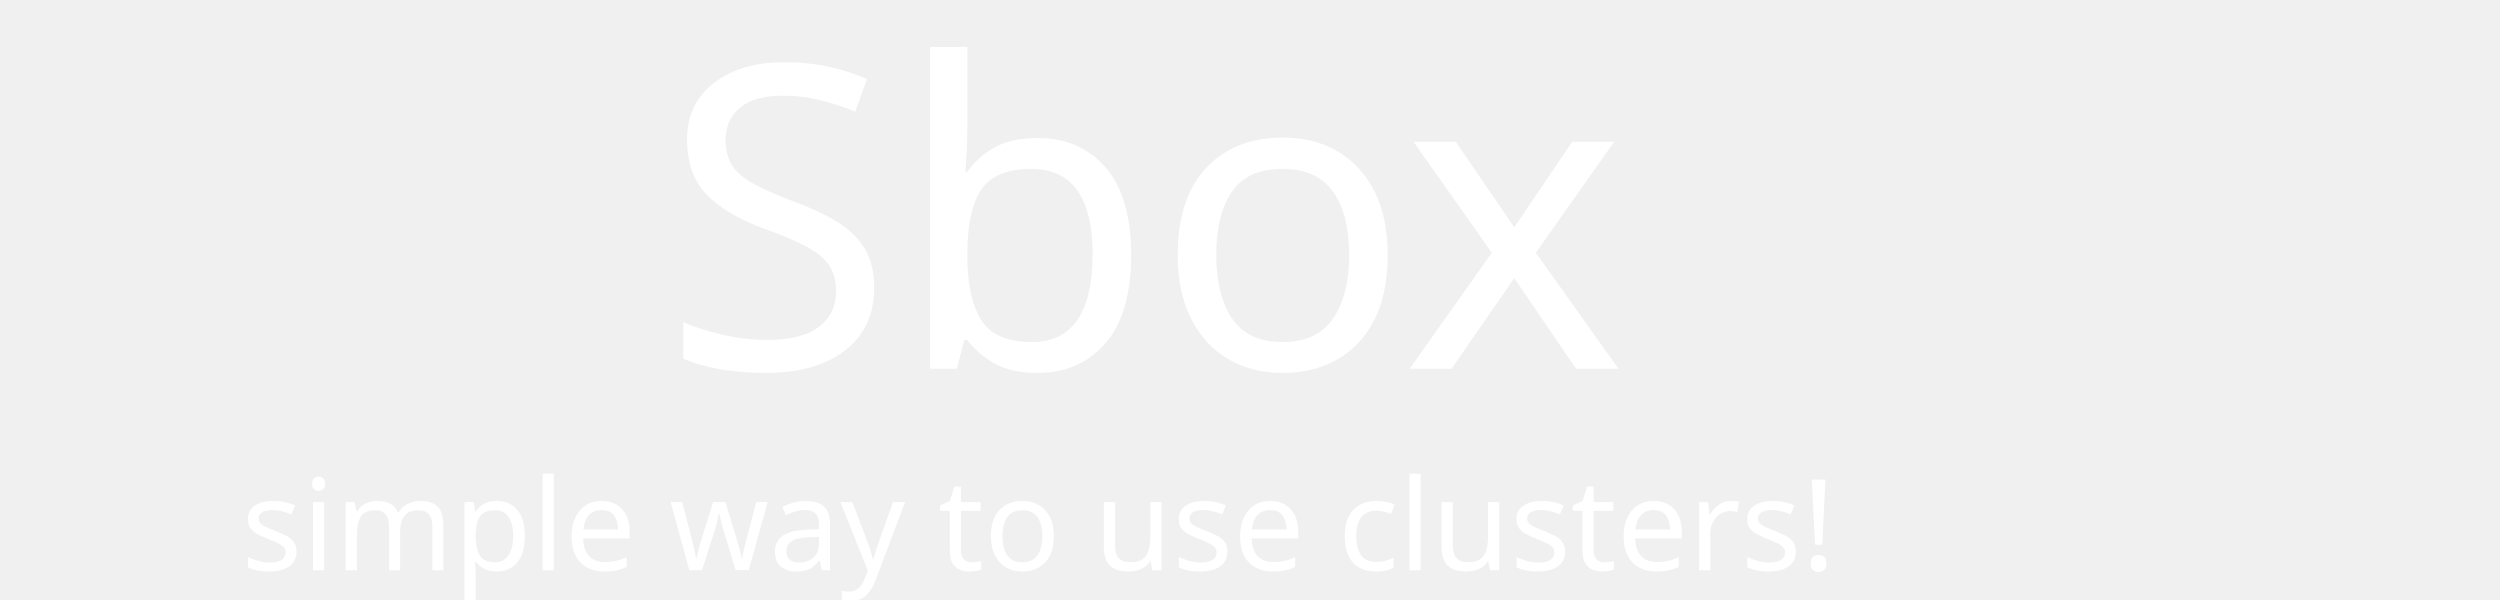
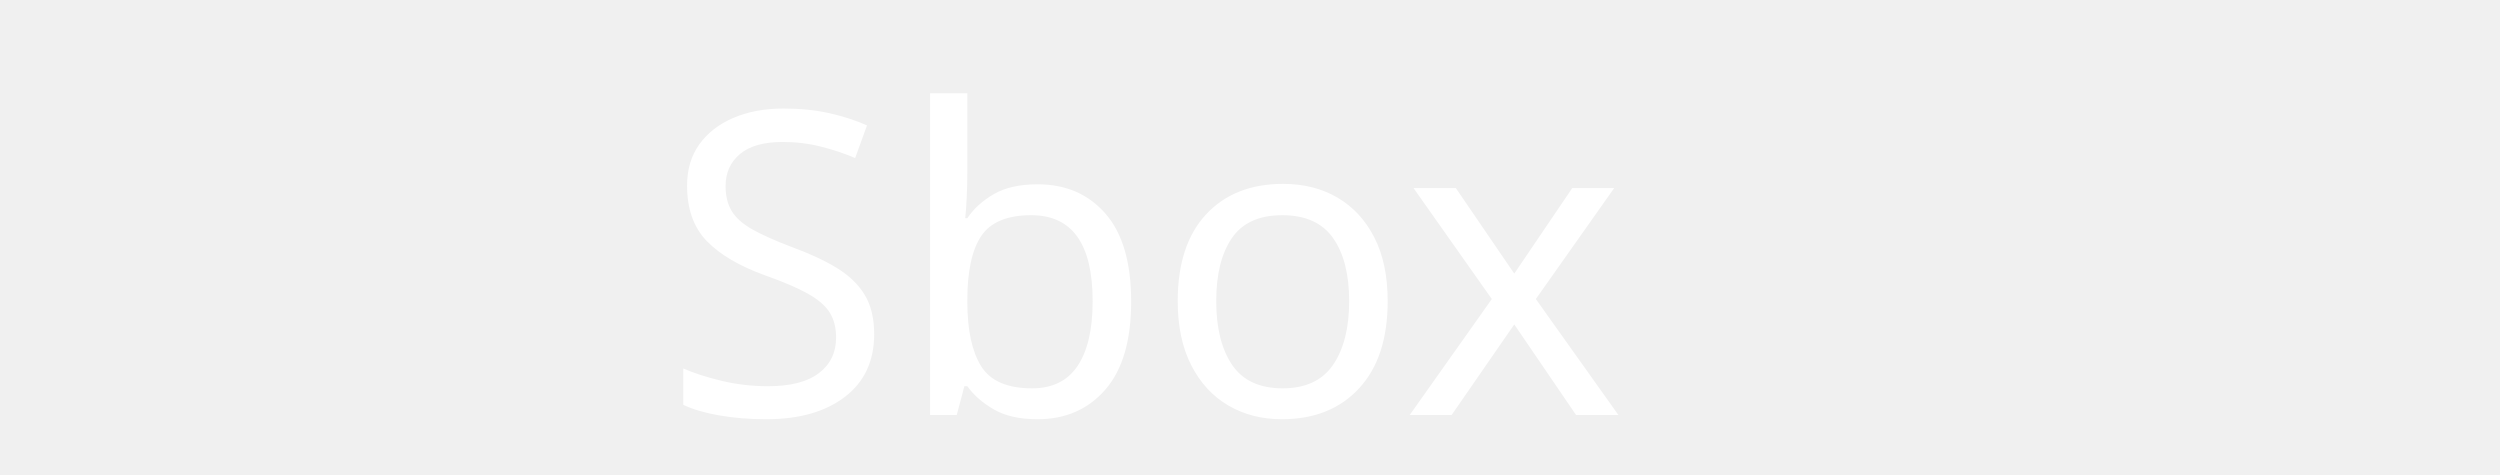
- <svg xmlns="http://www.w3.org/2000/svg" xmlns:xlink="http://www.w3.org/1999/xlink" width="1000mm" height="240mm" viewBox="0 0 1000 240" version="1.1" id="svg8">
+ <svg xmlns="http://www.w3.org/2000/svg" xmlns:xlink="http://www.w3.org/1999/xlink" width="1000mm" height="190mm" viewBox="0 0 1000 190" version="1.1" id="svg8">
  <defs id="defs2">
    <linearGradient id="linearGradient843">
      <stop style="stop-color:#000000;stop-opacity:1;" offset="0" id="stop839" />
      <stop style="stop-color:#000000;stop-opacity:0;" offset="1" id="stop841" />
    </linearGradient>
    <linearGradient xlink:href="#linearGradient843" id="linearGradient845" x1="385.168" y1="99.254" x2="605.413" y2="99.254" gradientUnits="userSpaceOnUse" />
  </defs>
  <g id="layer1">
-     <text xml:space="preserve" style="font-style:normal;font-variant:normal;font-weight:normal;font-stretch:normal;font-size:169.333px;line-height:1.25;font-family:Purisa;-inkscape-font-specification:Purisa;letter-spacing:0px;word-spacing:0px;fill:#ffffff;fill-opacity:1;stroke-width:0.265" x="264.671" y="147.483" id="text12">
-       <tspan id="tspan10" x="264.671" y="147.483" style="font-style:normal;font-variant:normal;font-weight:normal;font-stretch:normal;font-size:169.333px;font-family:Purisa;-inkscape-font-specification:Purisa;fill:#ffffff;fill-opacity:1;stroke-width:0.265">Sbox</tspan>
-       <tspan x="264.671" y="359.149" style="font-style:normal;font-variant:normal;font-weight:normal;font-stretch:normal;font-size:50.8px;font-family:Purisa;-inkscape-font-specification:Purisa;fill:#ffffff;fill-opacity:1;stroke-width:0.265" id="tspan865" />
-     </text>
-     <text xml:space="preserve" style="font-size:50.8px;line-height:1.25;font-family:'DejaVu Sans';-inkscape-font-specification:'DejaVu Sans';letter-spacing:0px;word-spacing:0px;fill:#ffffff;fill-opacity:1;stroke-width:0.265" x="96.546" y="228.096" id="text869">
-       <tspan id="tspan867" x="96.546" y="228.096" style="font-style:normal;font-variant:normal;font-weight:normal;font-stretch:normal;font-size:50.8px;font-family:Purisa;-inkscape-font-specification:Purisa;fill:#ffffff;fill-opacity:1;stroke-width:0.265">simple way to use clusters!</tspan>
+     <text xml:space="preserve" style="font-style:normal;font-variant:normal;font-weight:normal;font-stretch:normal;font-size:169.333px;line-height:1.25;font-family:Purisa;-inkscape-font-specification:Purisa;letter-spacing:0px;word-spacing:0px;fill:#ffffff;fill-opacity:1;stroke-width:0.265" x="264.671" y="166.004" id="text12">
+       <tspan id="tspan10" x="264.671" y="166.004" style="font-style:normal;font-variant:normal;font-weight:normal;font-stretch:normal;font-size:169.333px;font-family:Purisa;-inkscape-font-specification:Purisa;fill:#ffffff;fill-opacity:1;stroke-width:0.265">Sbox</tspan>
+       <tspan x="264.671" y="377.67" style="font-style:normal;font-variant:normal;font-weight:normal;font-stretch:normal;font-size:50.8px;font-family:Purisa;-inkscape-font-specification:Purisa;fill:#ffffff;fill-opacity:1;stroke-width:0.265" id="tspan865" />
    </text>
  </g>
</svg>
